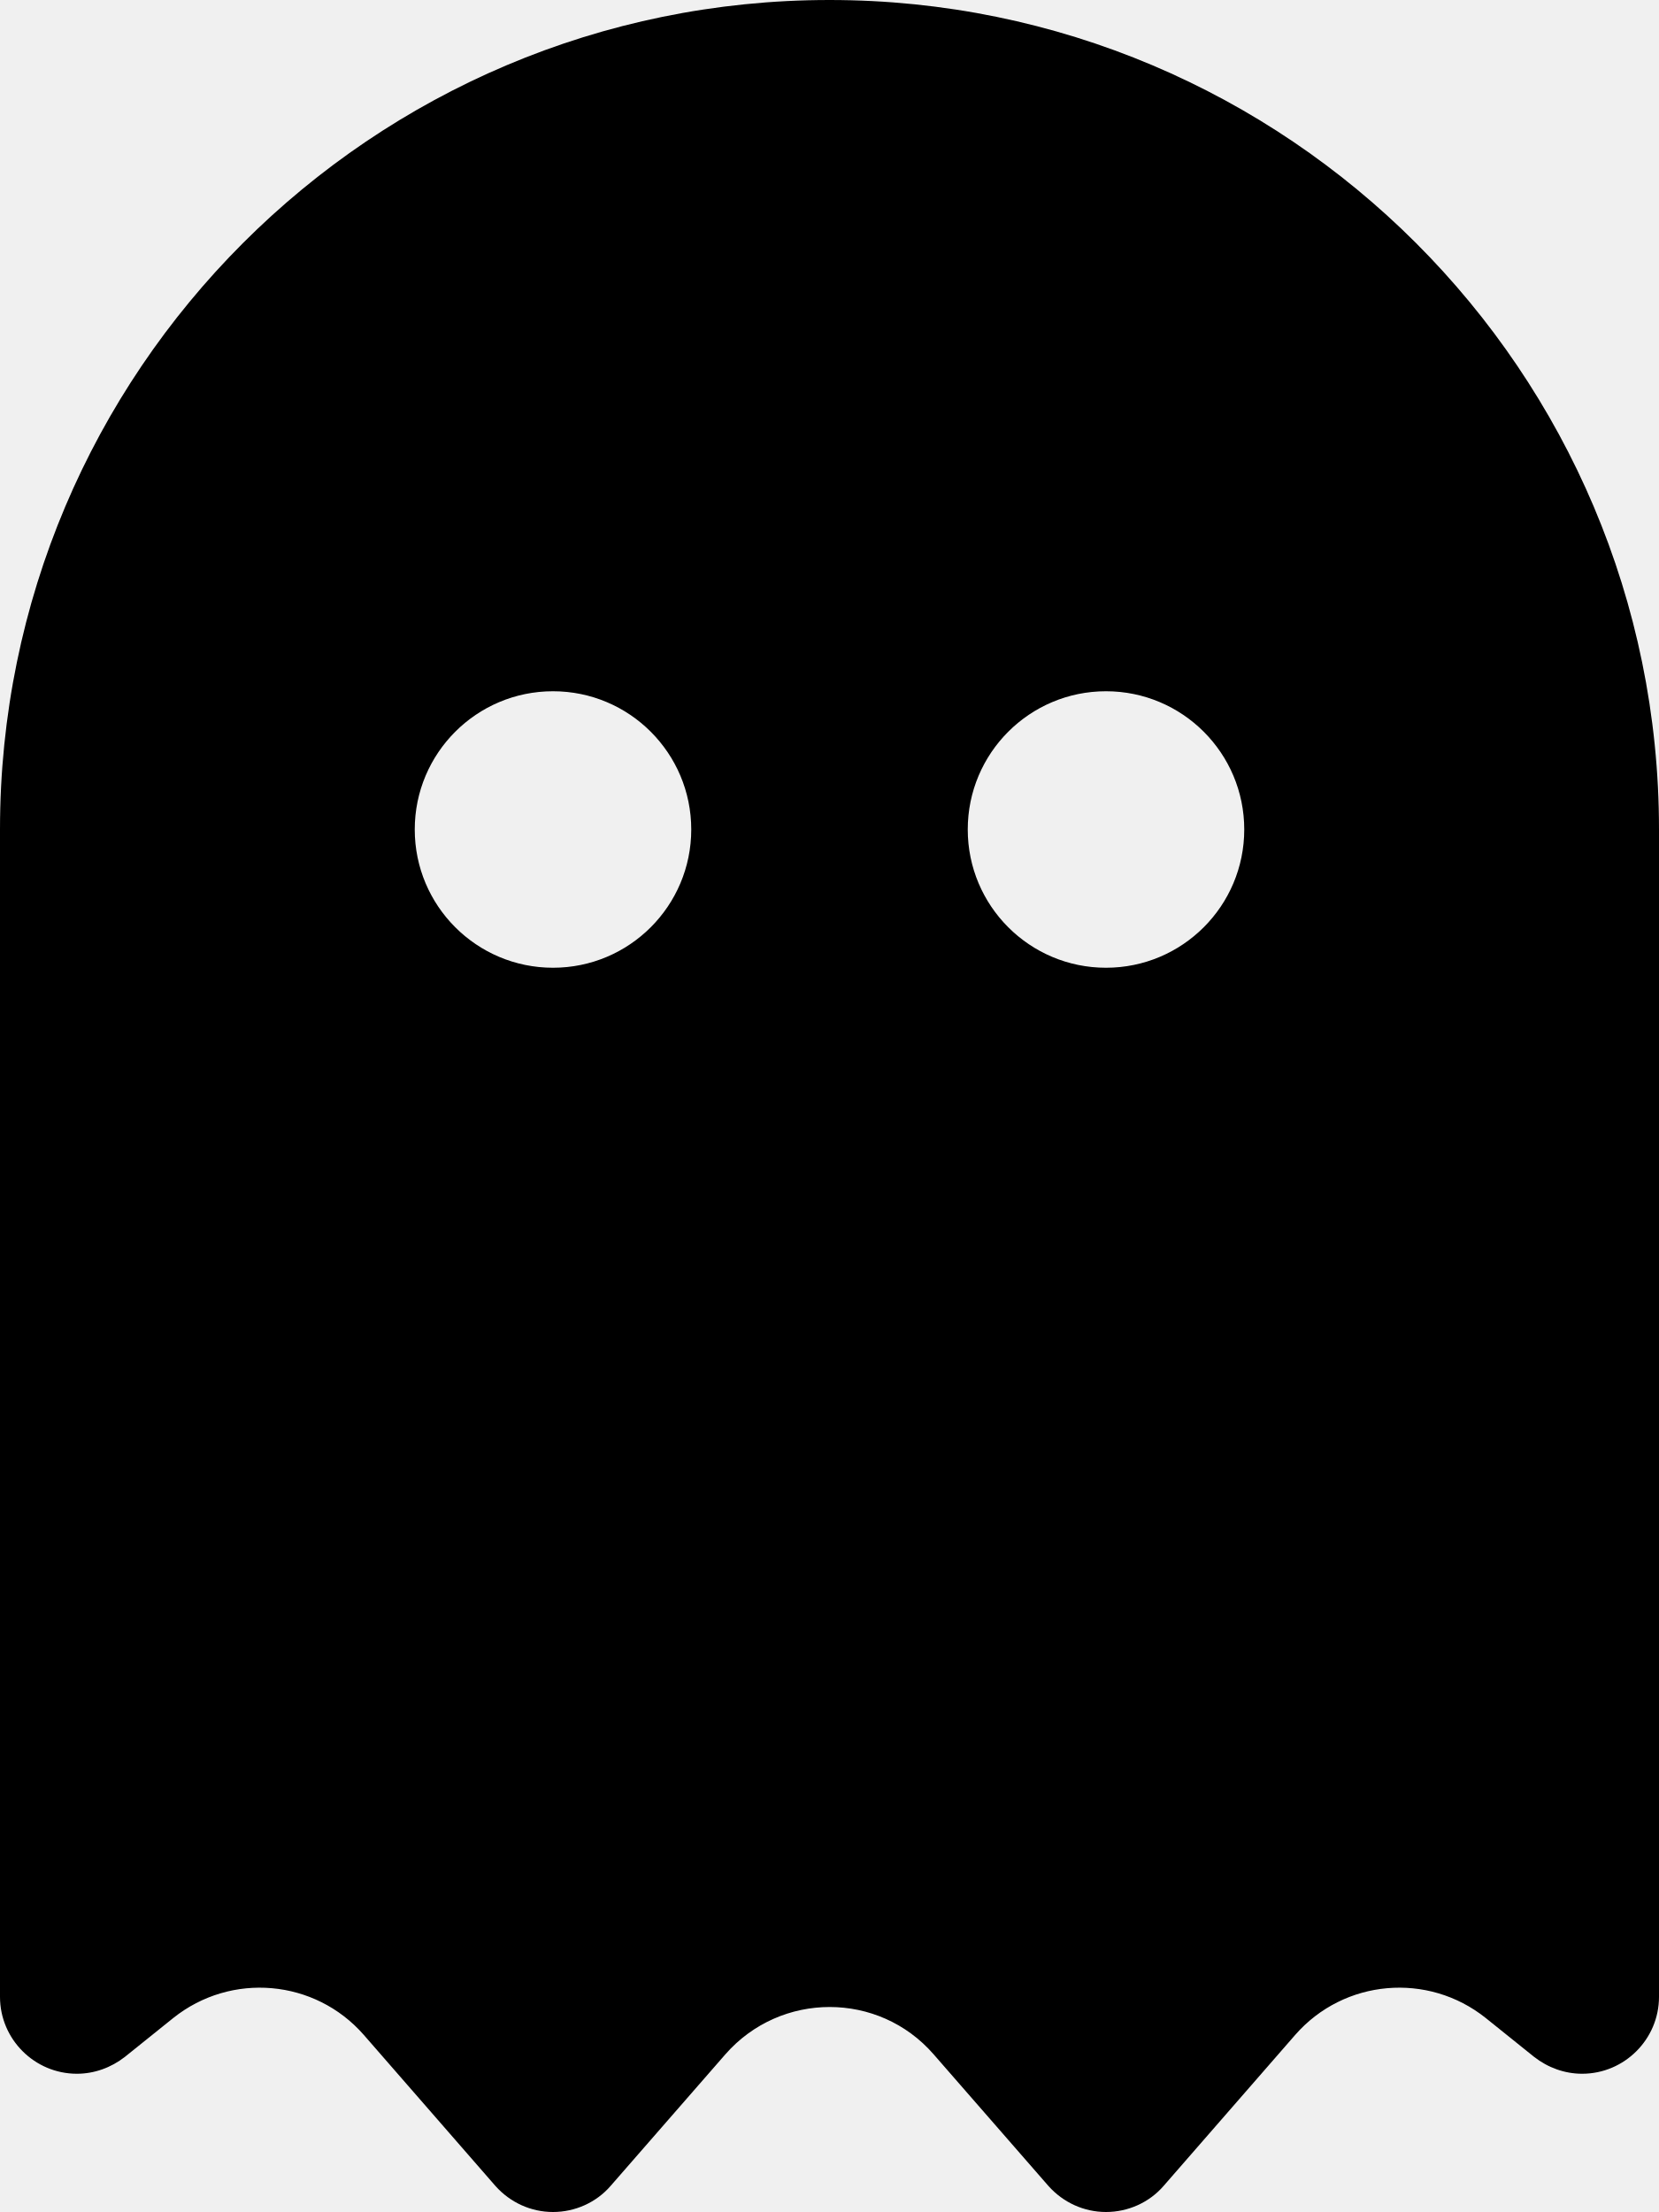
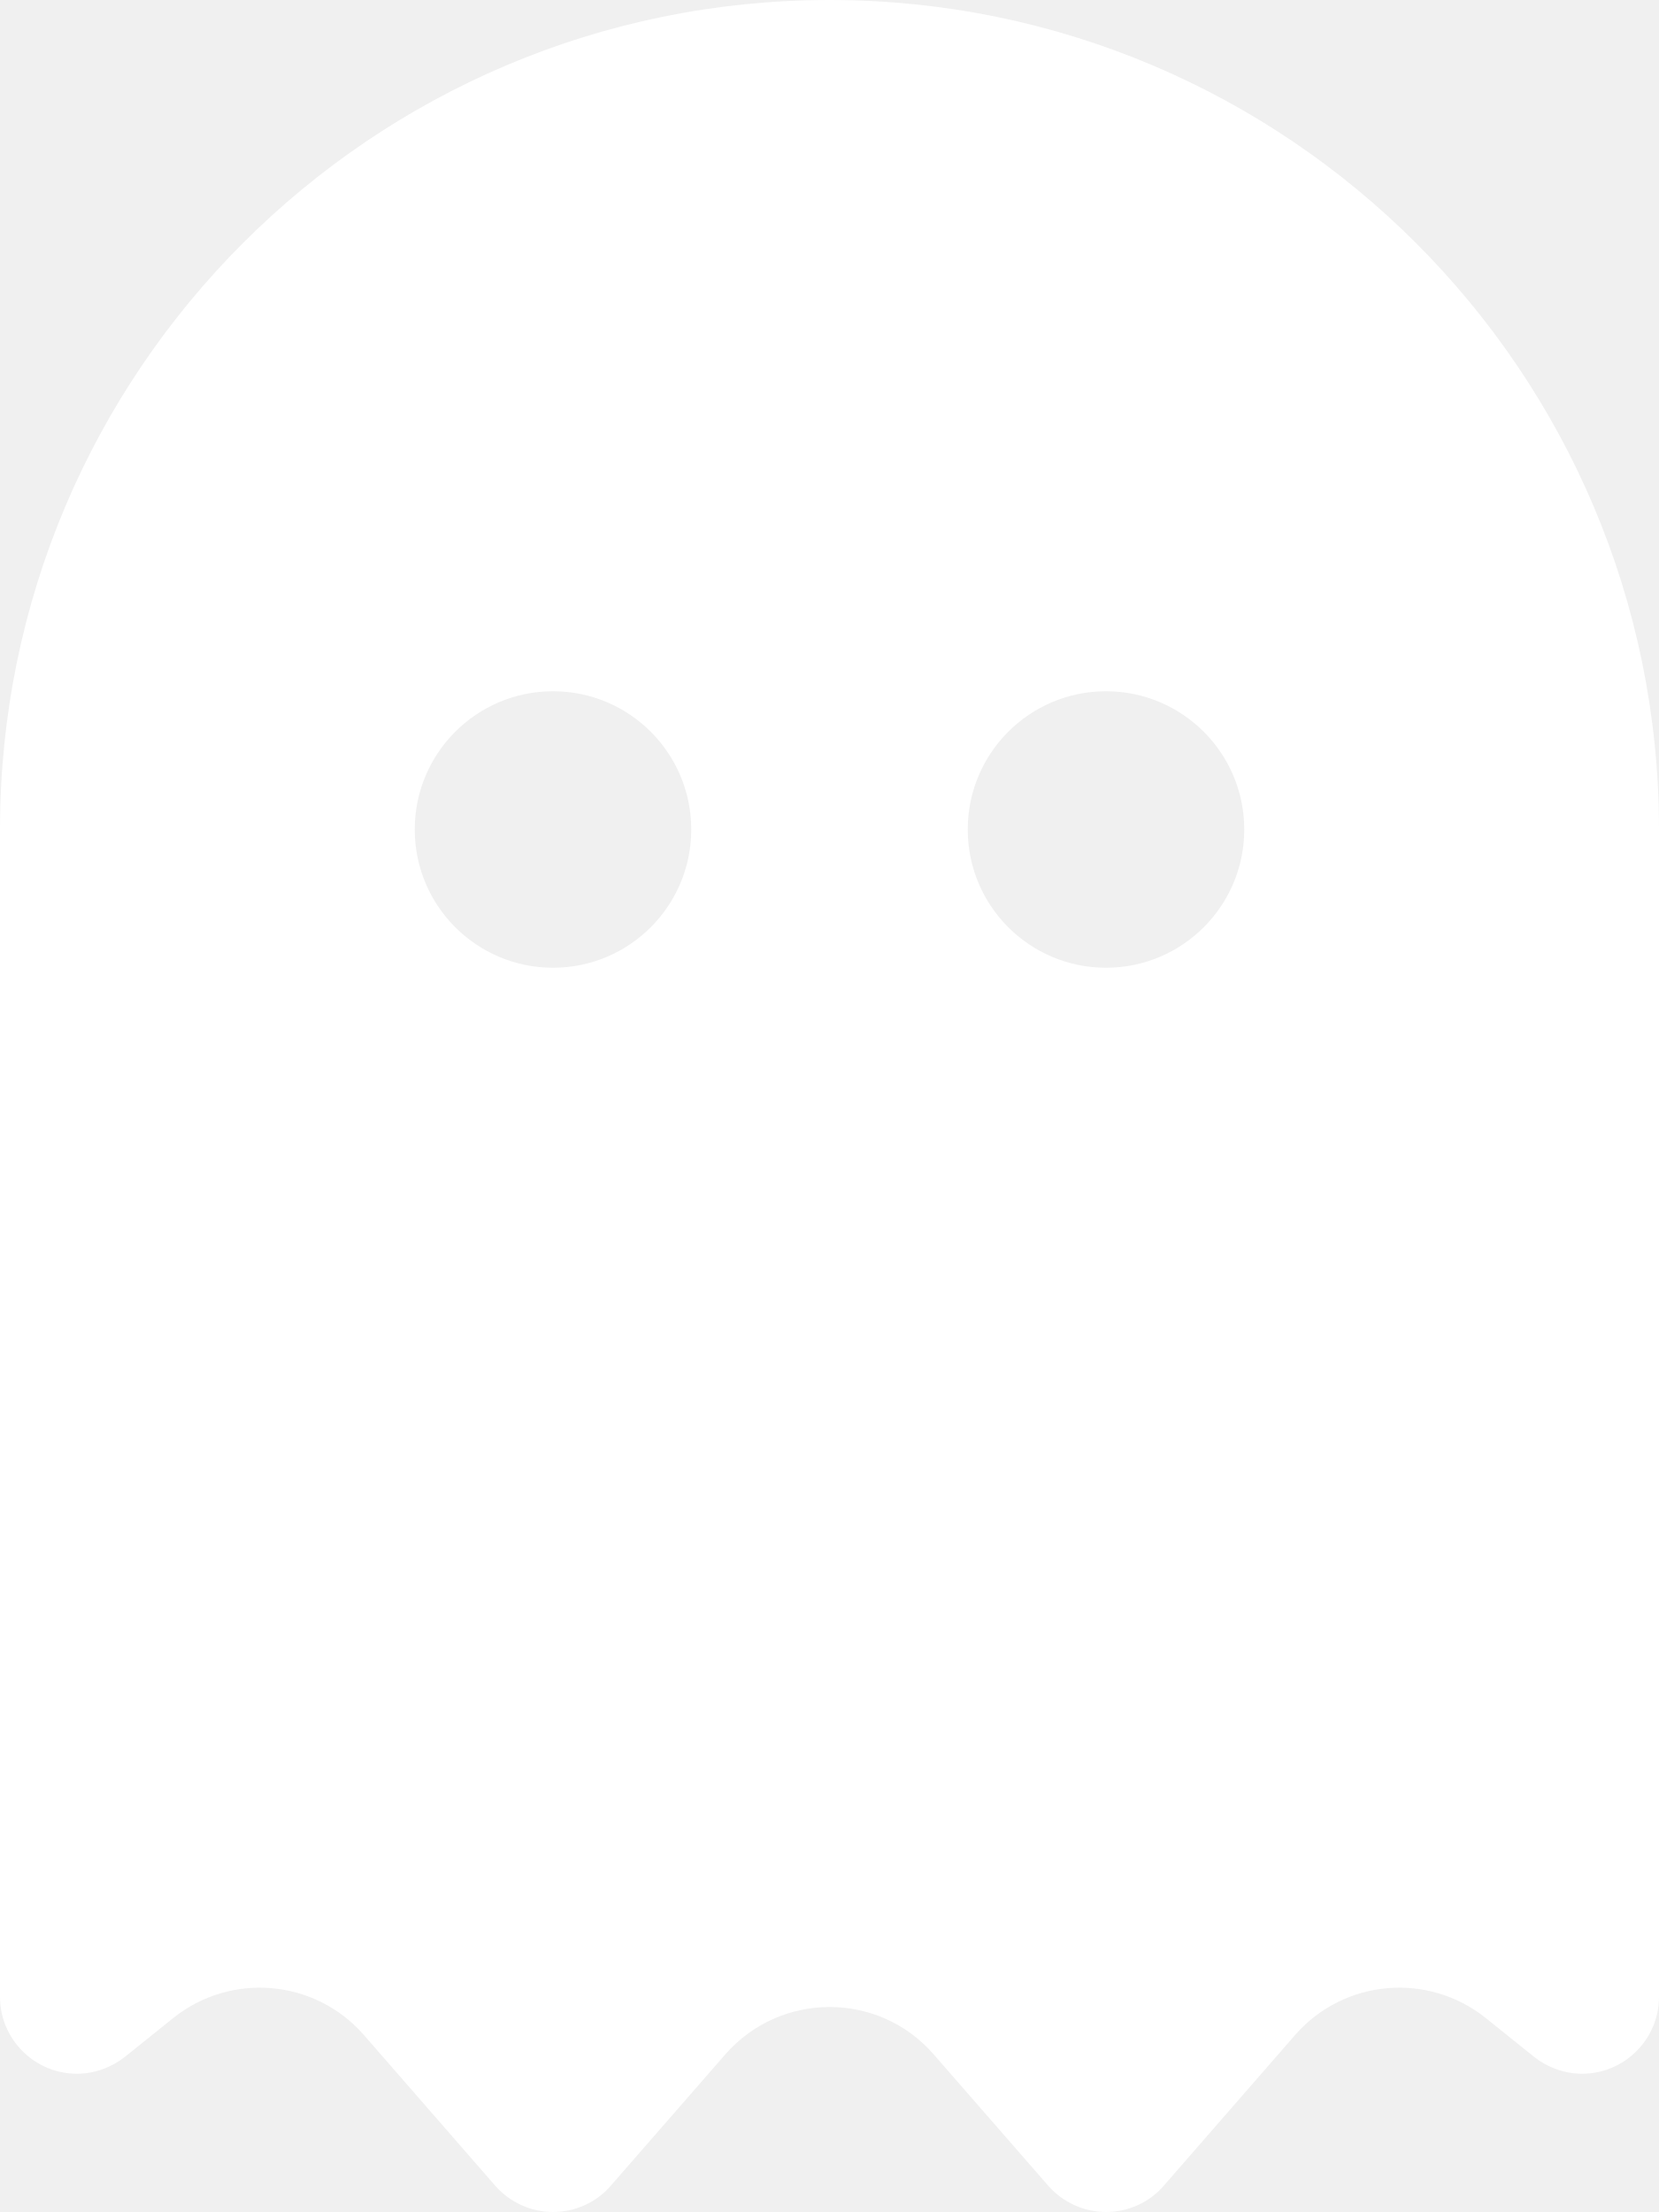
<svg xmlns="http://www.w3.org/2000/svg" viewBox="0 0 384 512">
-   <path d="M40.1 467.1l-11.2 9c-3.2 2.5-7.1 3.9-11.1 3.9C8 480 0 472 0 462.2L0 192C0 86 86 0 192 0S384 86 384 192l0 270.2c0 9.8-8 17.8-17.8 17.8c-4 0-7.9-1.4-11.1-3.9l-11.2-9c-13.4-10.7-32.8-9-44.1 3.9L269.3 506c-3.3 3.8-8.2 6-13.3 6s-9.9-2.2-13.3-6l-26.6-30.5c-12.7-14.6-35.4-14.6-48.2 0L141.3 506c-3.3 3.8-8.2 6-13.3 6s-9.9-2.2-13.3-6L84.2 471c-11.3-12.9-30.7-14.6-44.1-3.9zM160 192a32 32 0 1 0 -64 0 32 32 0 1 0 64 0zm96 32a32 32 0 1 0 0-64 32 32 0 1 0 0 64z" />
+   <path fill="#FFF" d="M40.1 467.1l-11.2 9c-3.2 2.5-7.1 3.9-11.1 3.9C8 480 0 472 0 462.2L0 192C0 86 86 0 192 0S384 86 384 192l0 270.2c0 9.8-8 17.8-17.8 17.8c-4 0-7.9-1.4-11.1-3.9l-11.2-9c-13.4-10.7-32.8-9-44.1 3.9L269.3 506c-3.3 3.8-8.2 6-13.3 6s-9.9-2.2-13.3-6l-26.6-30.5c-12.7-14.6-35.4-14.6-48.2 0L141.3 506c-3.3 3.8-8.2 6-13.3 6s-9.9-2.2-13.3-6L84.2 471c-11.3-12.9-30.7-14.6-44.1-3.9zM160 192a32 32 0 1 0 -64 0 32 32 0 1 0 64 0zm96 32a32 32 0 1 0 0-64 32 32 0 1 0 0 64z" />
</svg>
